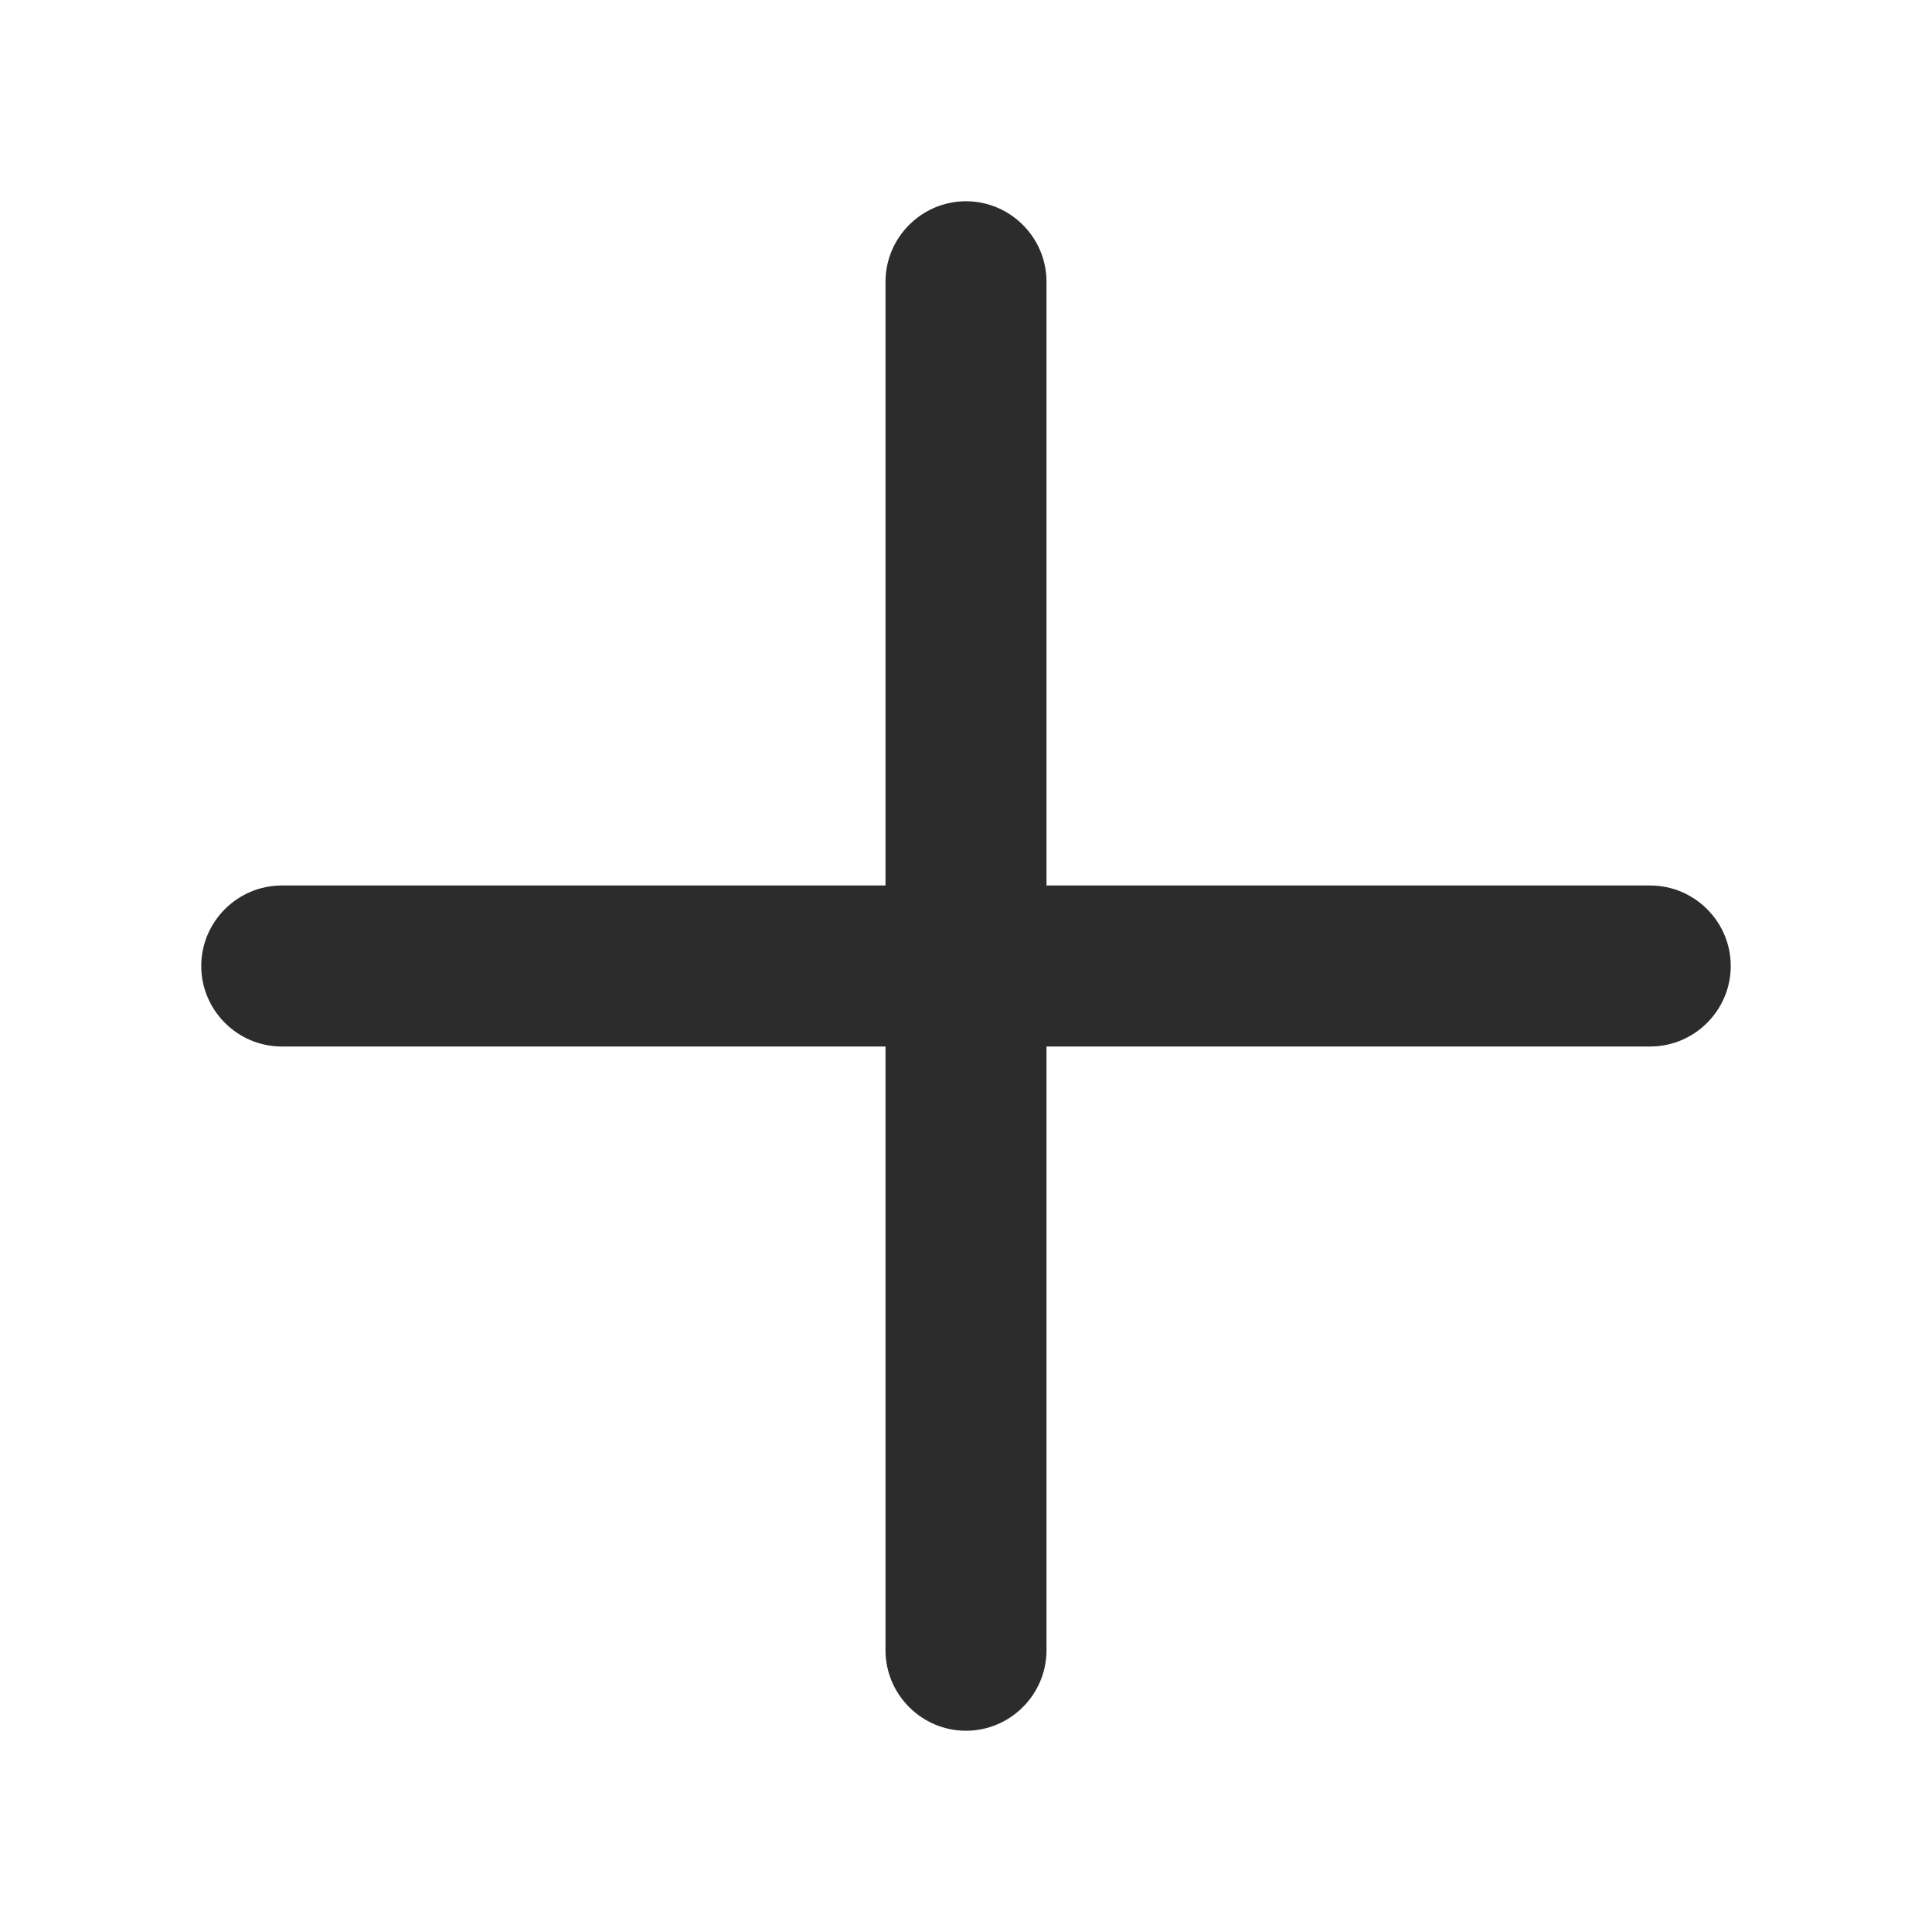
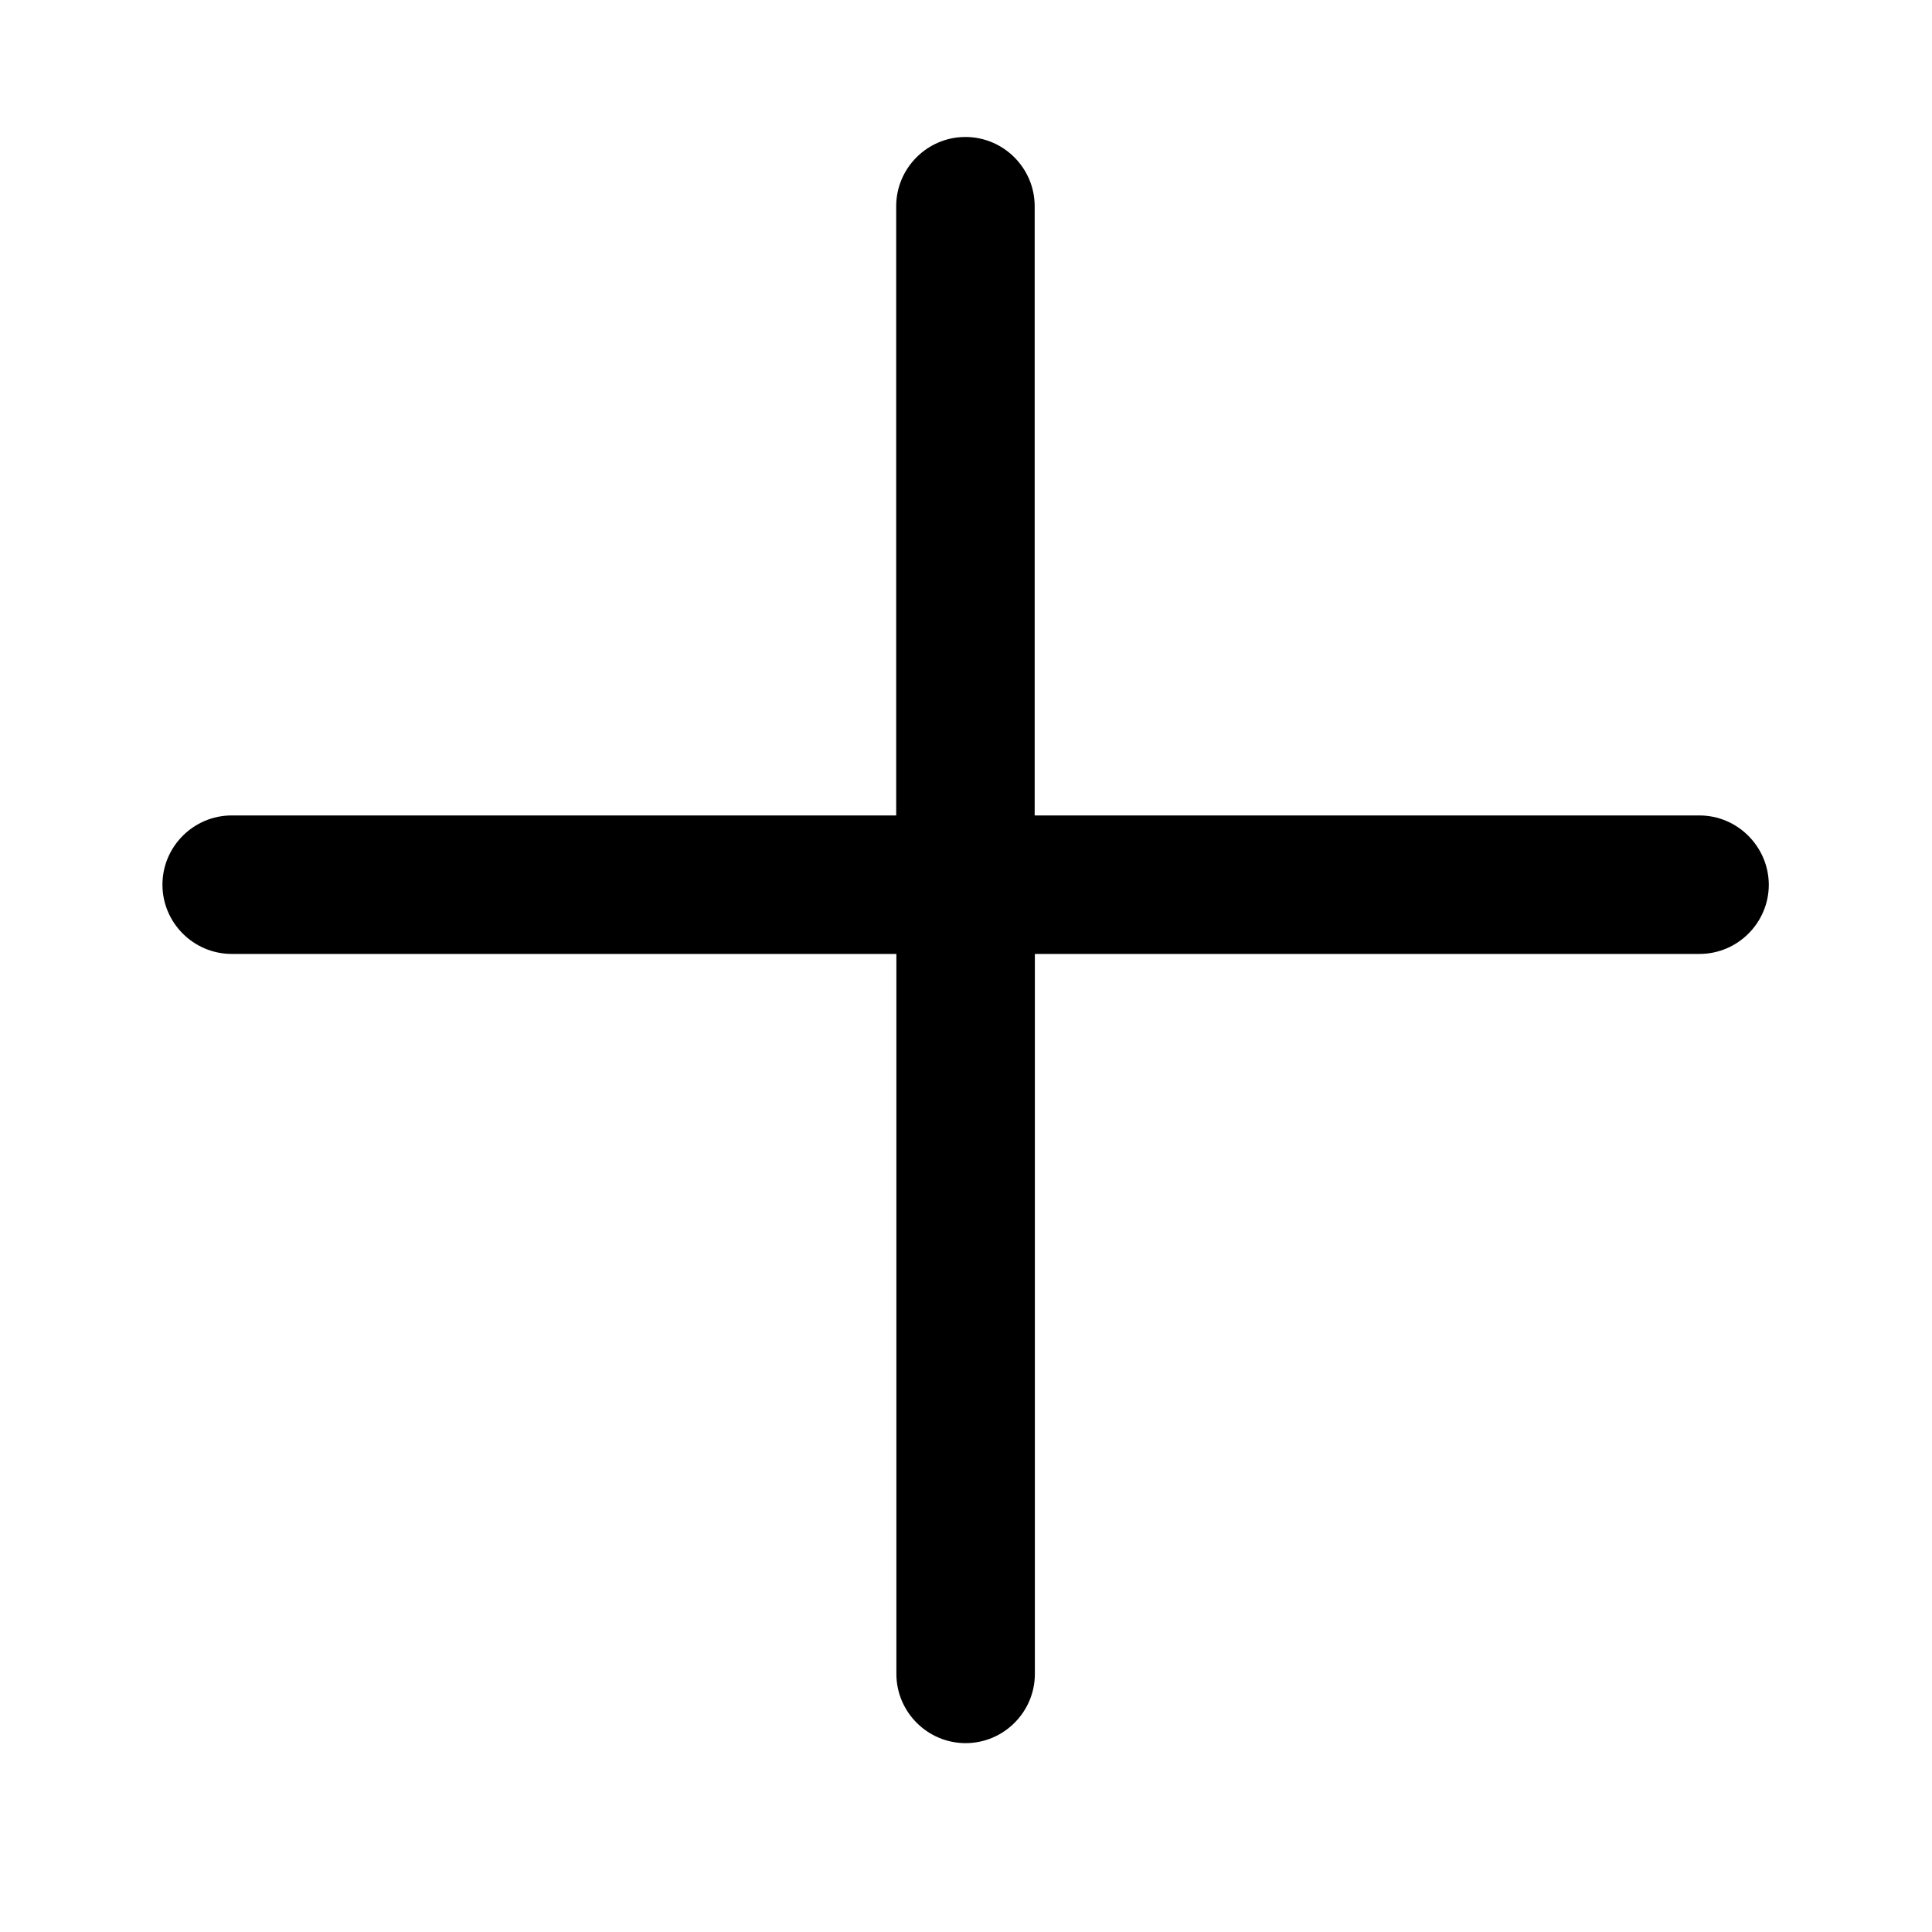
- <svg xmlns="http://www.w3.org/2000/svg" class="icon" width="200px" height="200.00px" viewBox="0 0 1024 1024" version="1.1">
-   <path fill="#2c2c2c" d="M874.667 469.333H554.667V149.333c0-23.467-19.2-42.667-42.667-42.667s-42.667 19.2-42.667 42.667v320H149.333c-23.467 0-42.667 19.2-42.667 42.667s19.2 42.667 42.667 42.667h320v320c0 23.467 19.2 42.667 42.667 42.667s42.667-19.2 42.667-42.667V554.667h320c23.467 0 42.667-19.2 42.667-42.667s-19.2-42.667-42.667-42.667z" />
+ <svg xmlns="http://www.w3.org/2000/svg" t="1650379445939" class="icon" viewBox="0 0 1024 1024" version="1.1" p-id="1929" width="200" height="200">
+   <defs>
+     <style type="text/css">@font-face { font-family: feedback-iconfont; src: url("//at.alicdn.com/t/font_1031158_u69w8yhxdu.woff2?t=1630033759944") format("woff2"), url("//at.alicdn.com/t/font_1031158_u69w8yhxdu.woff?t=1630033759944") format("woff"), url("//at.alicdn.com/t/font_1031158_u69w8yhxdu.ttf?t=1630033759944") format("truetype"); }
+ </style>
+   </defs>
+   <path d="M900.7 432.2H548.4V109.3c0-20.2-16.5-36.7-36.7-36.7-20.2 0-36.7 16.5-36.7 36.7v322.9H122.8c-20.2 0-36.7 16.5-36.7 36.7 0 20.2 16.5 36.7 36.7 36.7h352.3v381.6c0 20.2 16.5 36.7 36.7 36.7 20.2 0 36.7-16.5 36.7-36.7V505.6h352.3c20.2 0 36.7-16.5 36.7-36.7-0.1-20.2-16.6-36.7-36.8-36.7z" p-id="1930" />
</svg>
